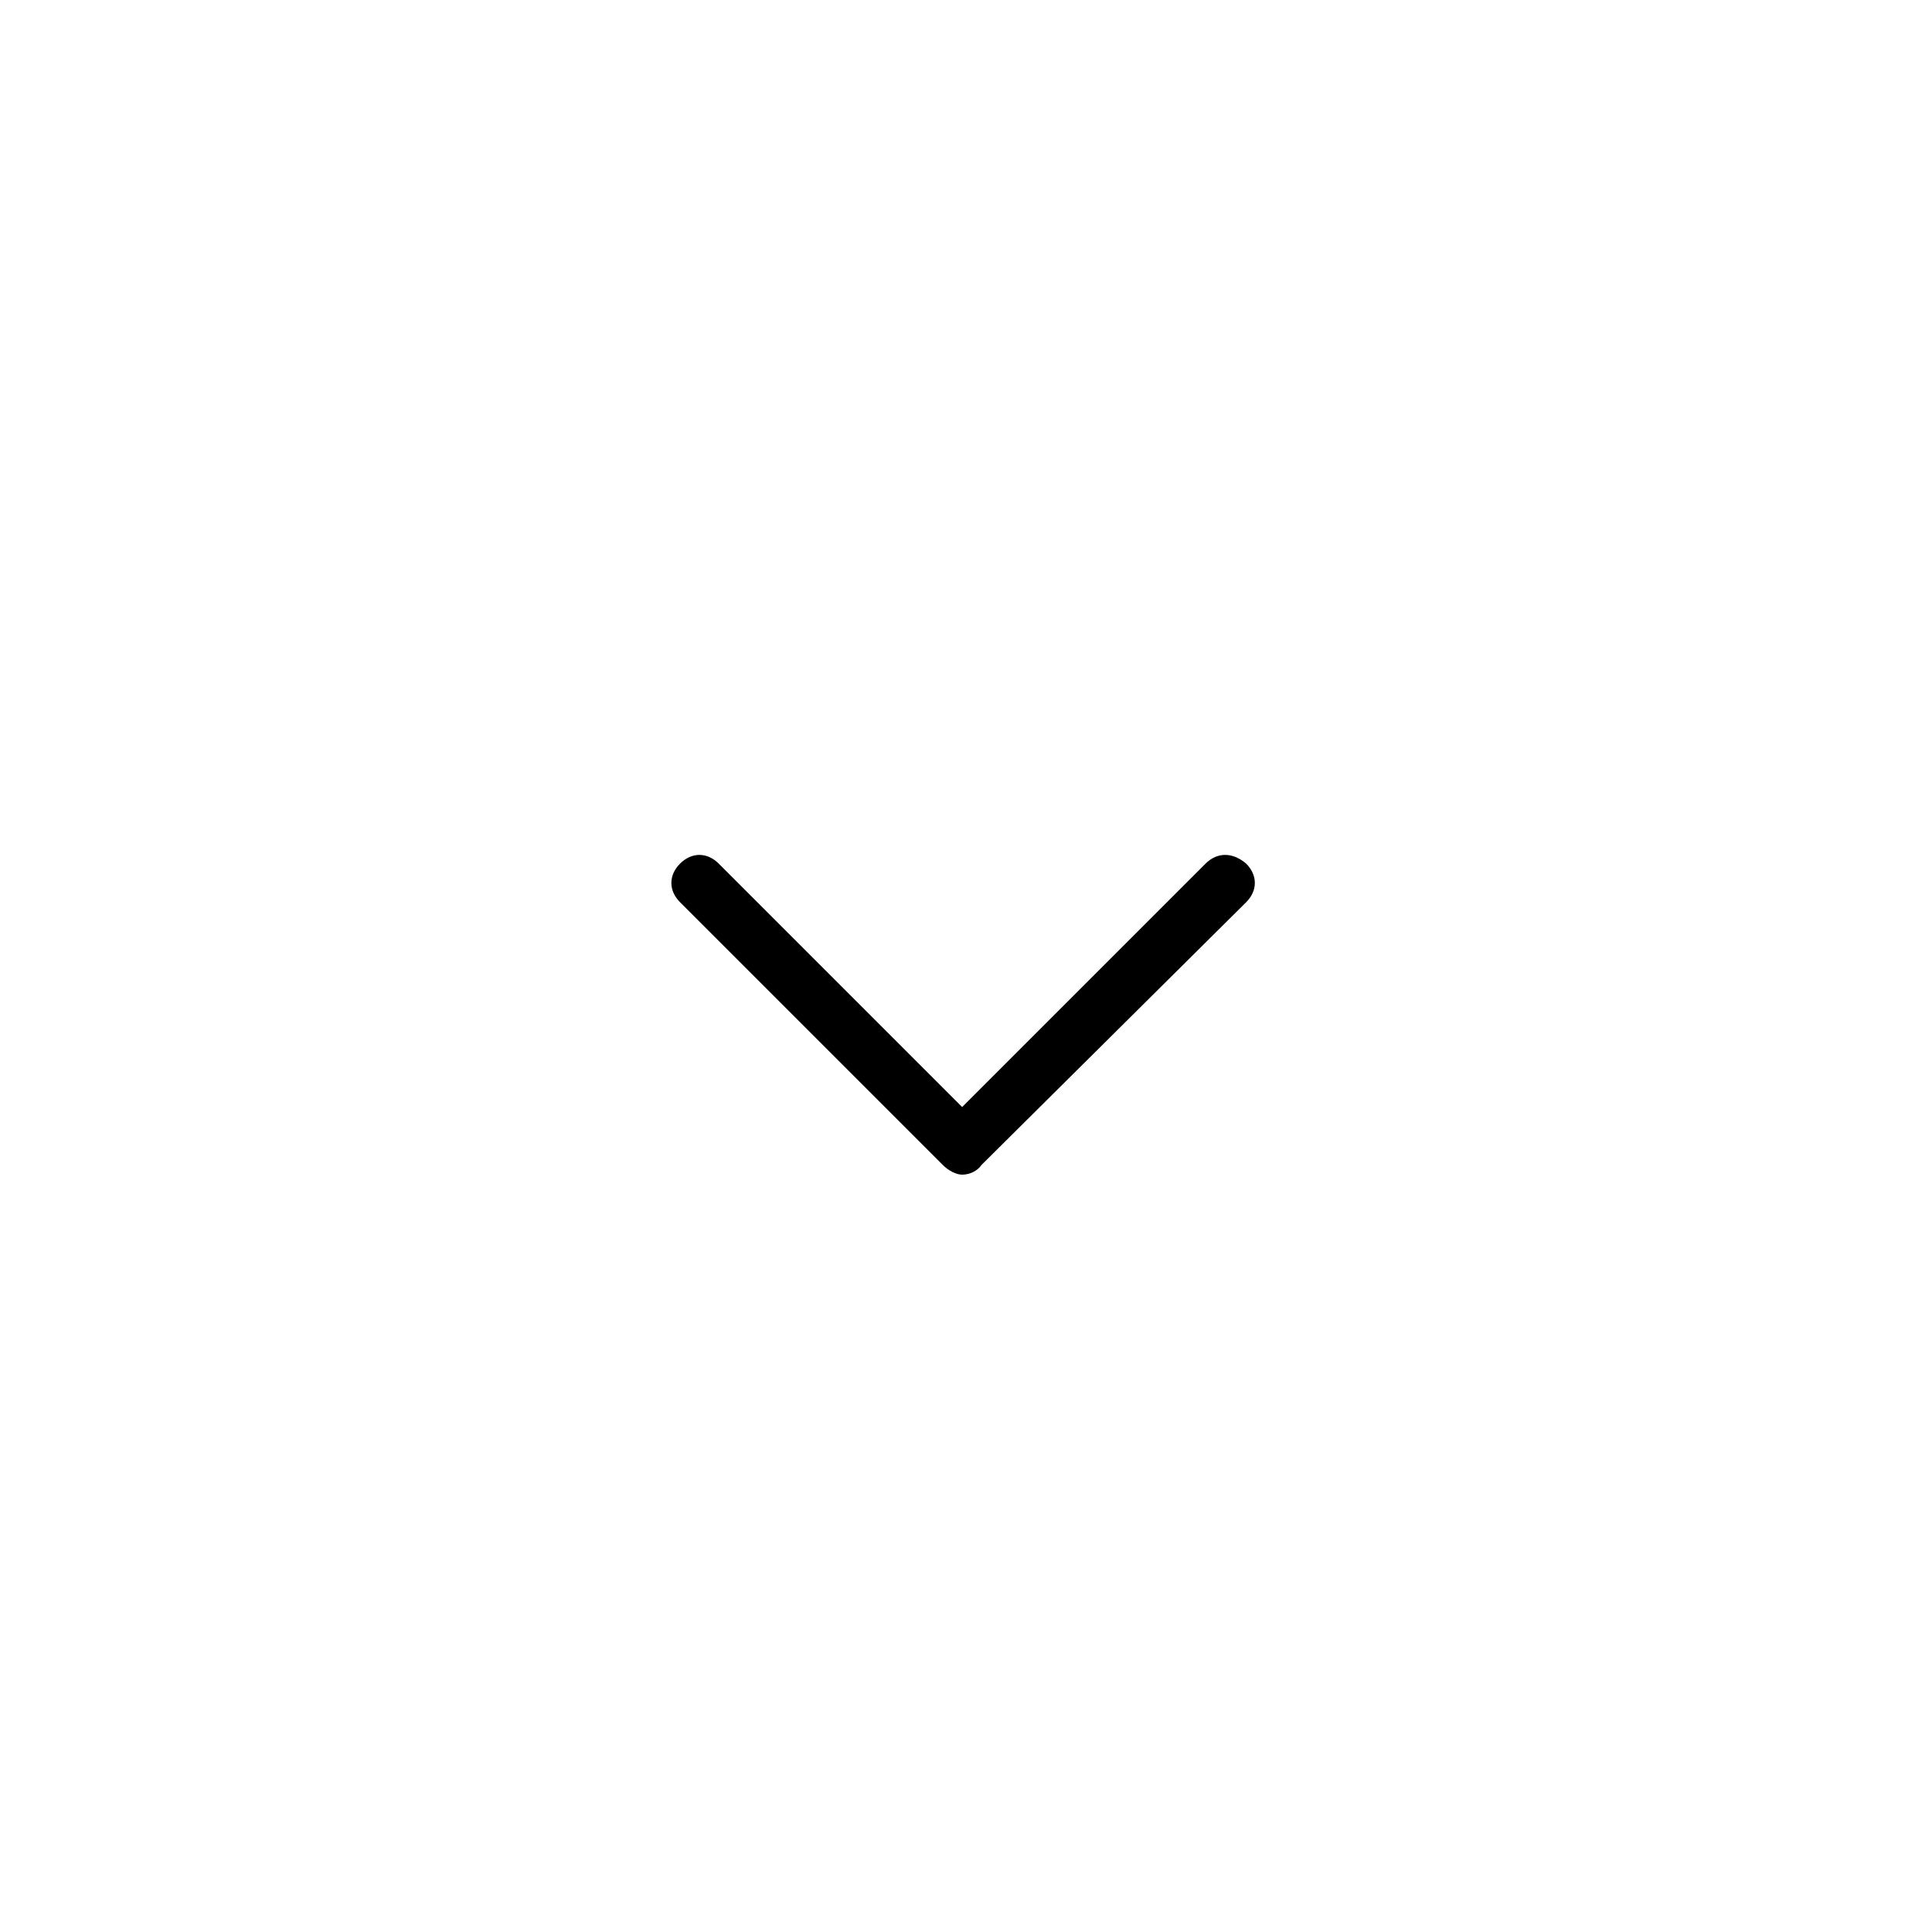
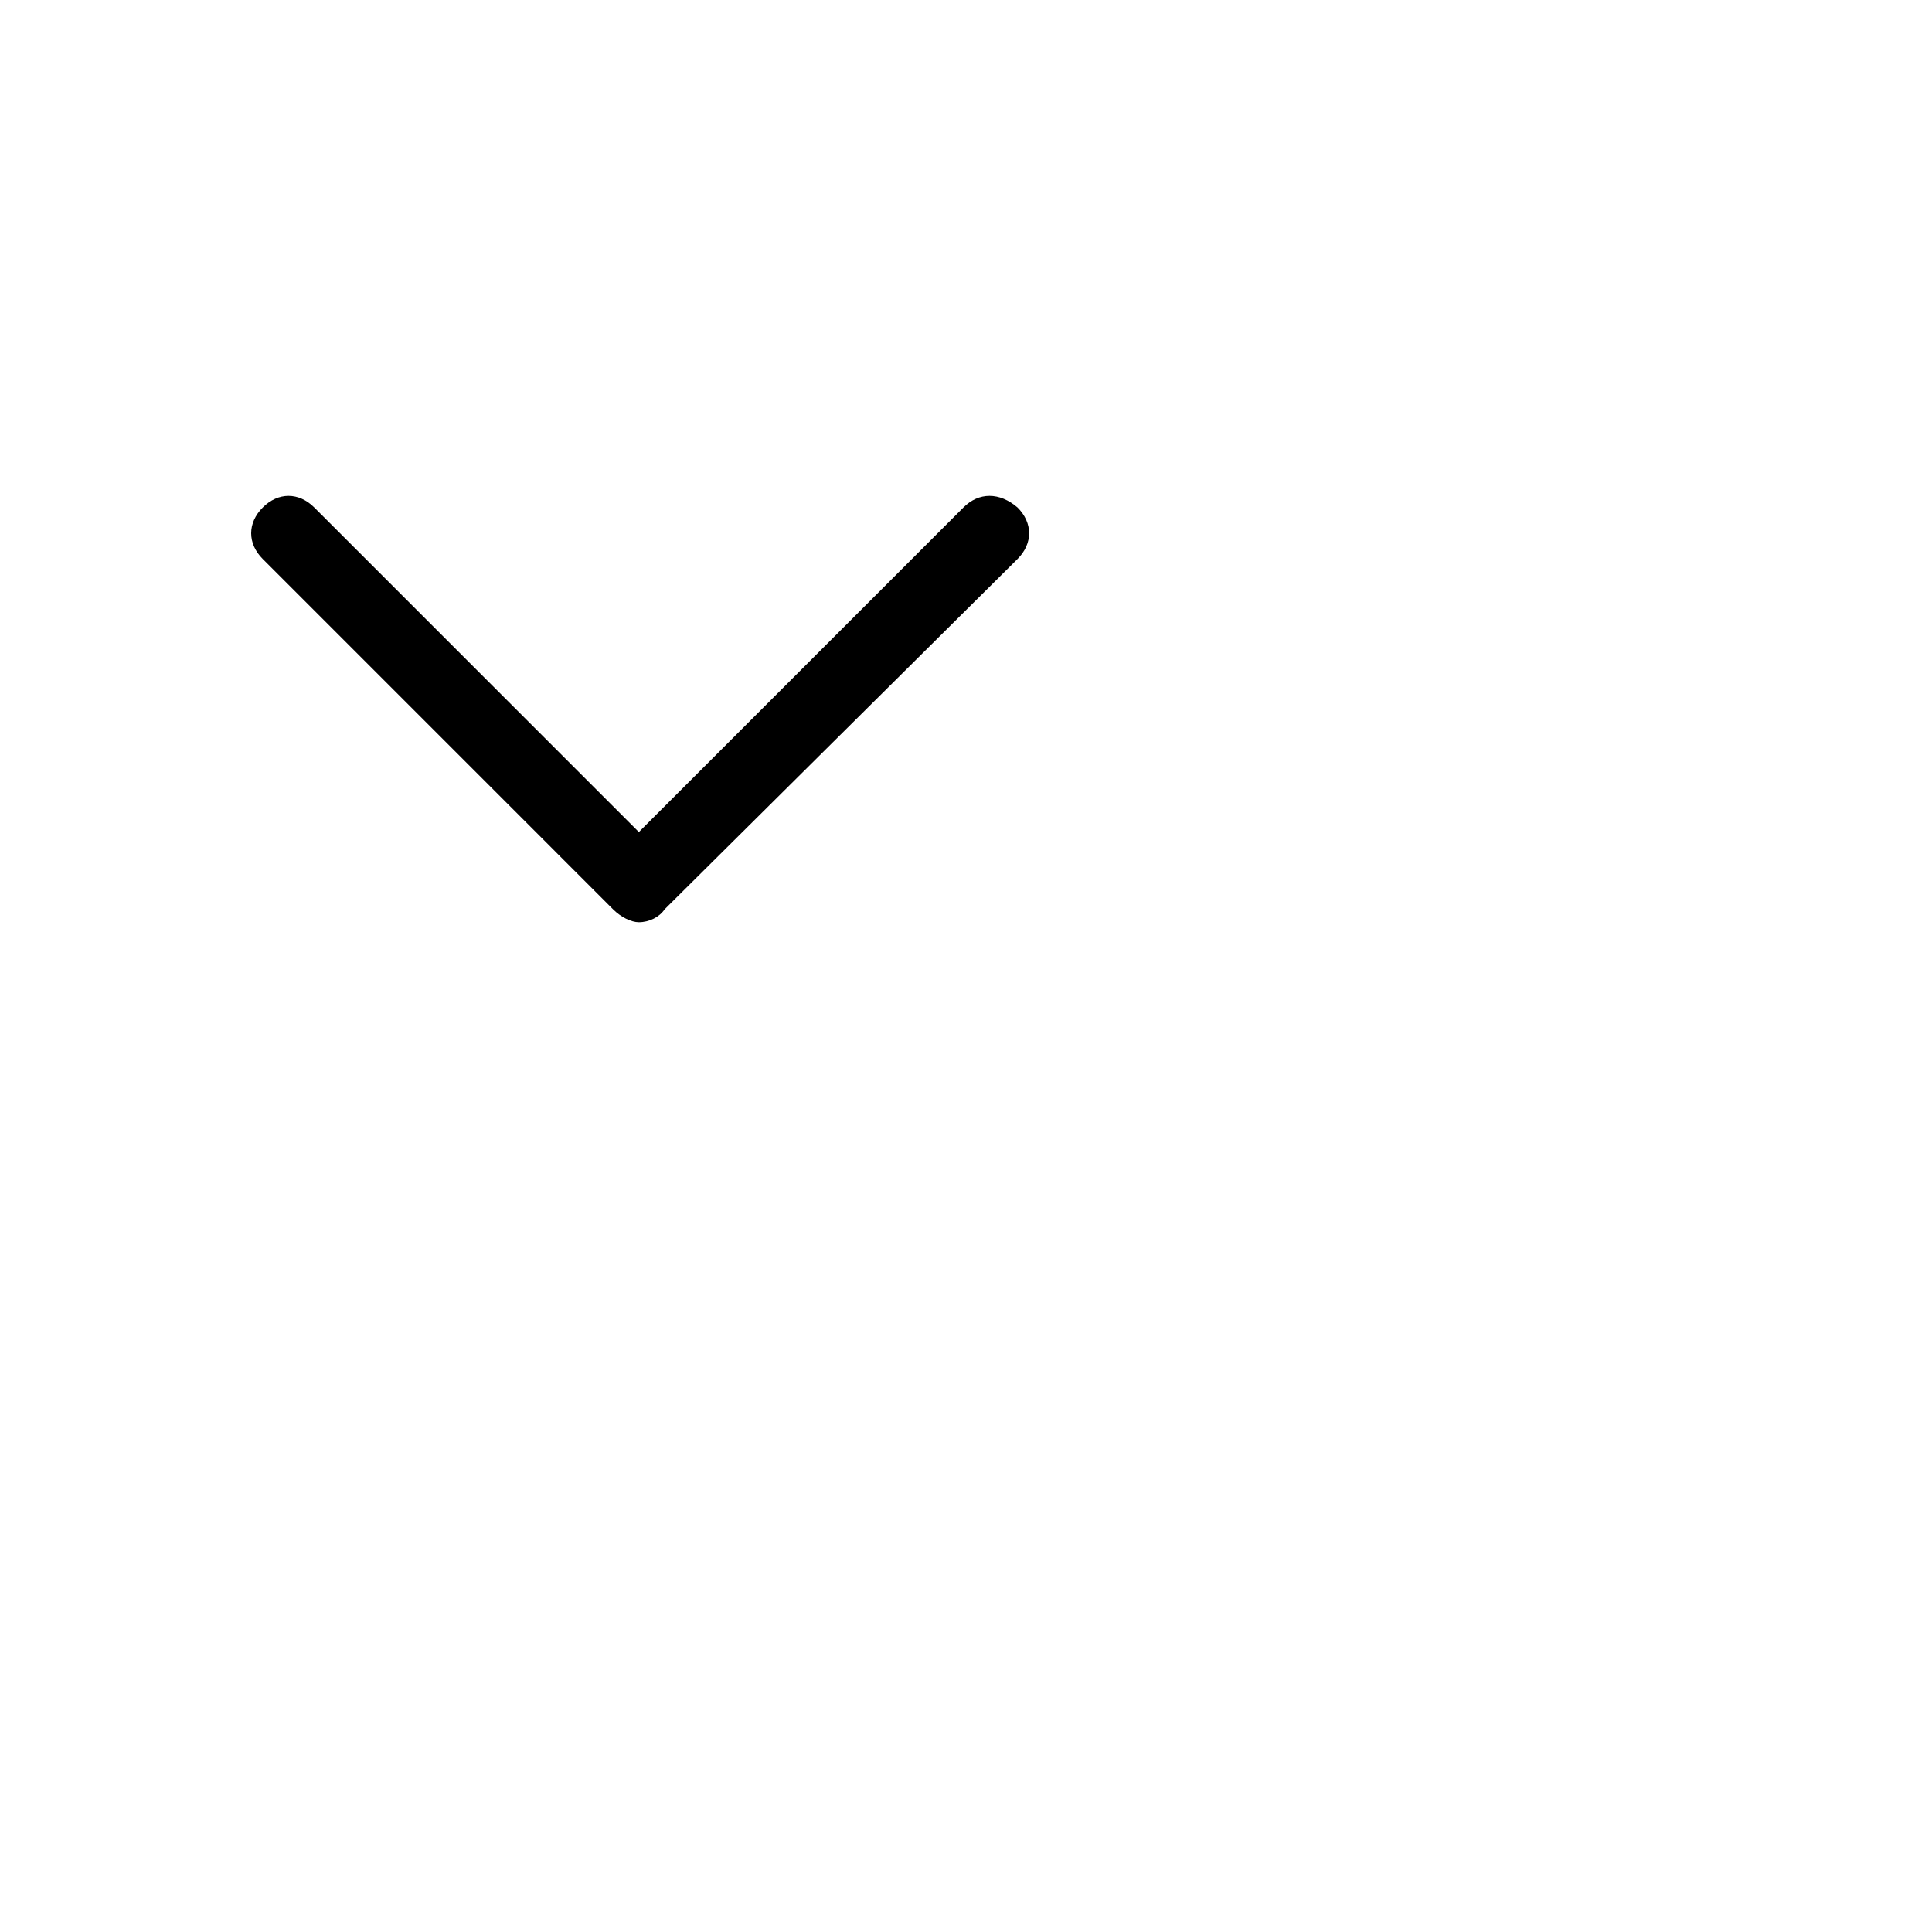
- <svg xmlns="http://www.w3.org/2000/svg" version="1.1" id="arrow1_x5F_down" x="0px" y="0px" viewBox="0 0 100 100" style="enable-background:new 0 0 100 100;" xml:space="preserve">
+ <svg xmlns="http://www.w3.org/2000/svg" version="1.1" id="arrow1_x5F_down" x="0px" y="0px" viewBox="25 25 75 75" style="enable-background:new 0 0 100 100;" xml:space="preserve">
  <g>
    <path d="M48.8,60.3L35.2,46.7c-0.6-0.6-0.6-1.4,0-2s1.4-0.6,2,0l12.6,12.6l12.6-12.6c0.6-0.6,1.4-0.6,2.1,0c0.6,0.6,0.6,1.4,0,2     L50.8,60.3c-0.2,0.3-0.6,0.5-1,0.5C49.5,60.8,49.1,60.6,48.8,60.3z" />
  </g>
</svg>
